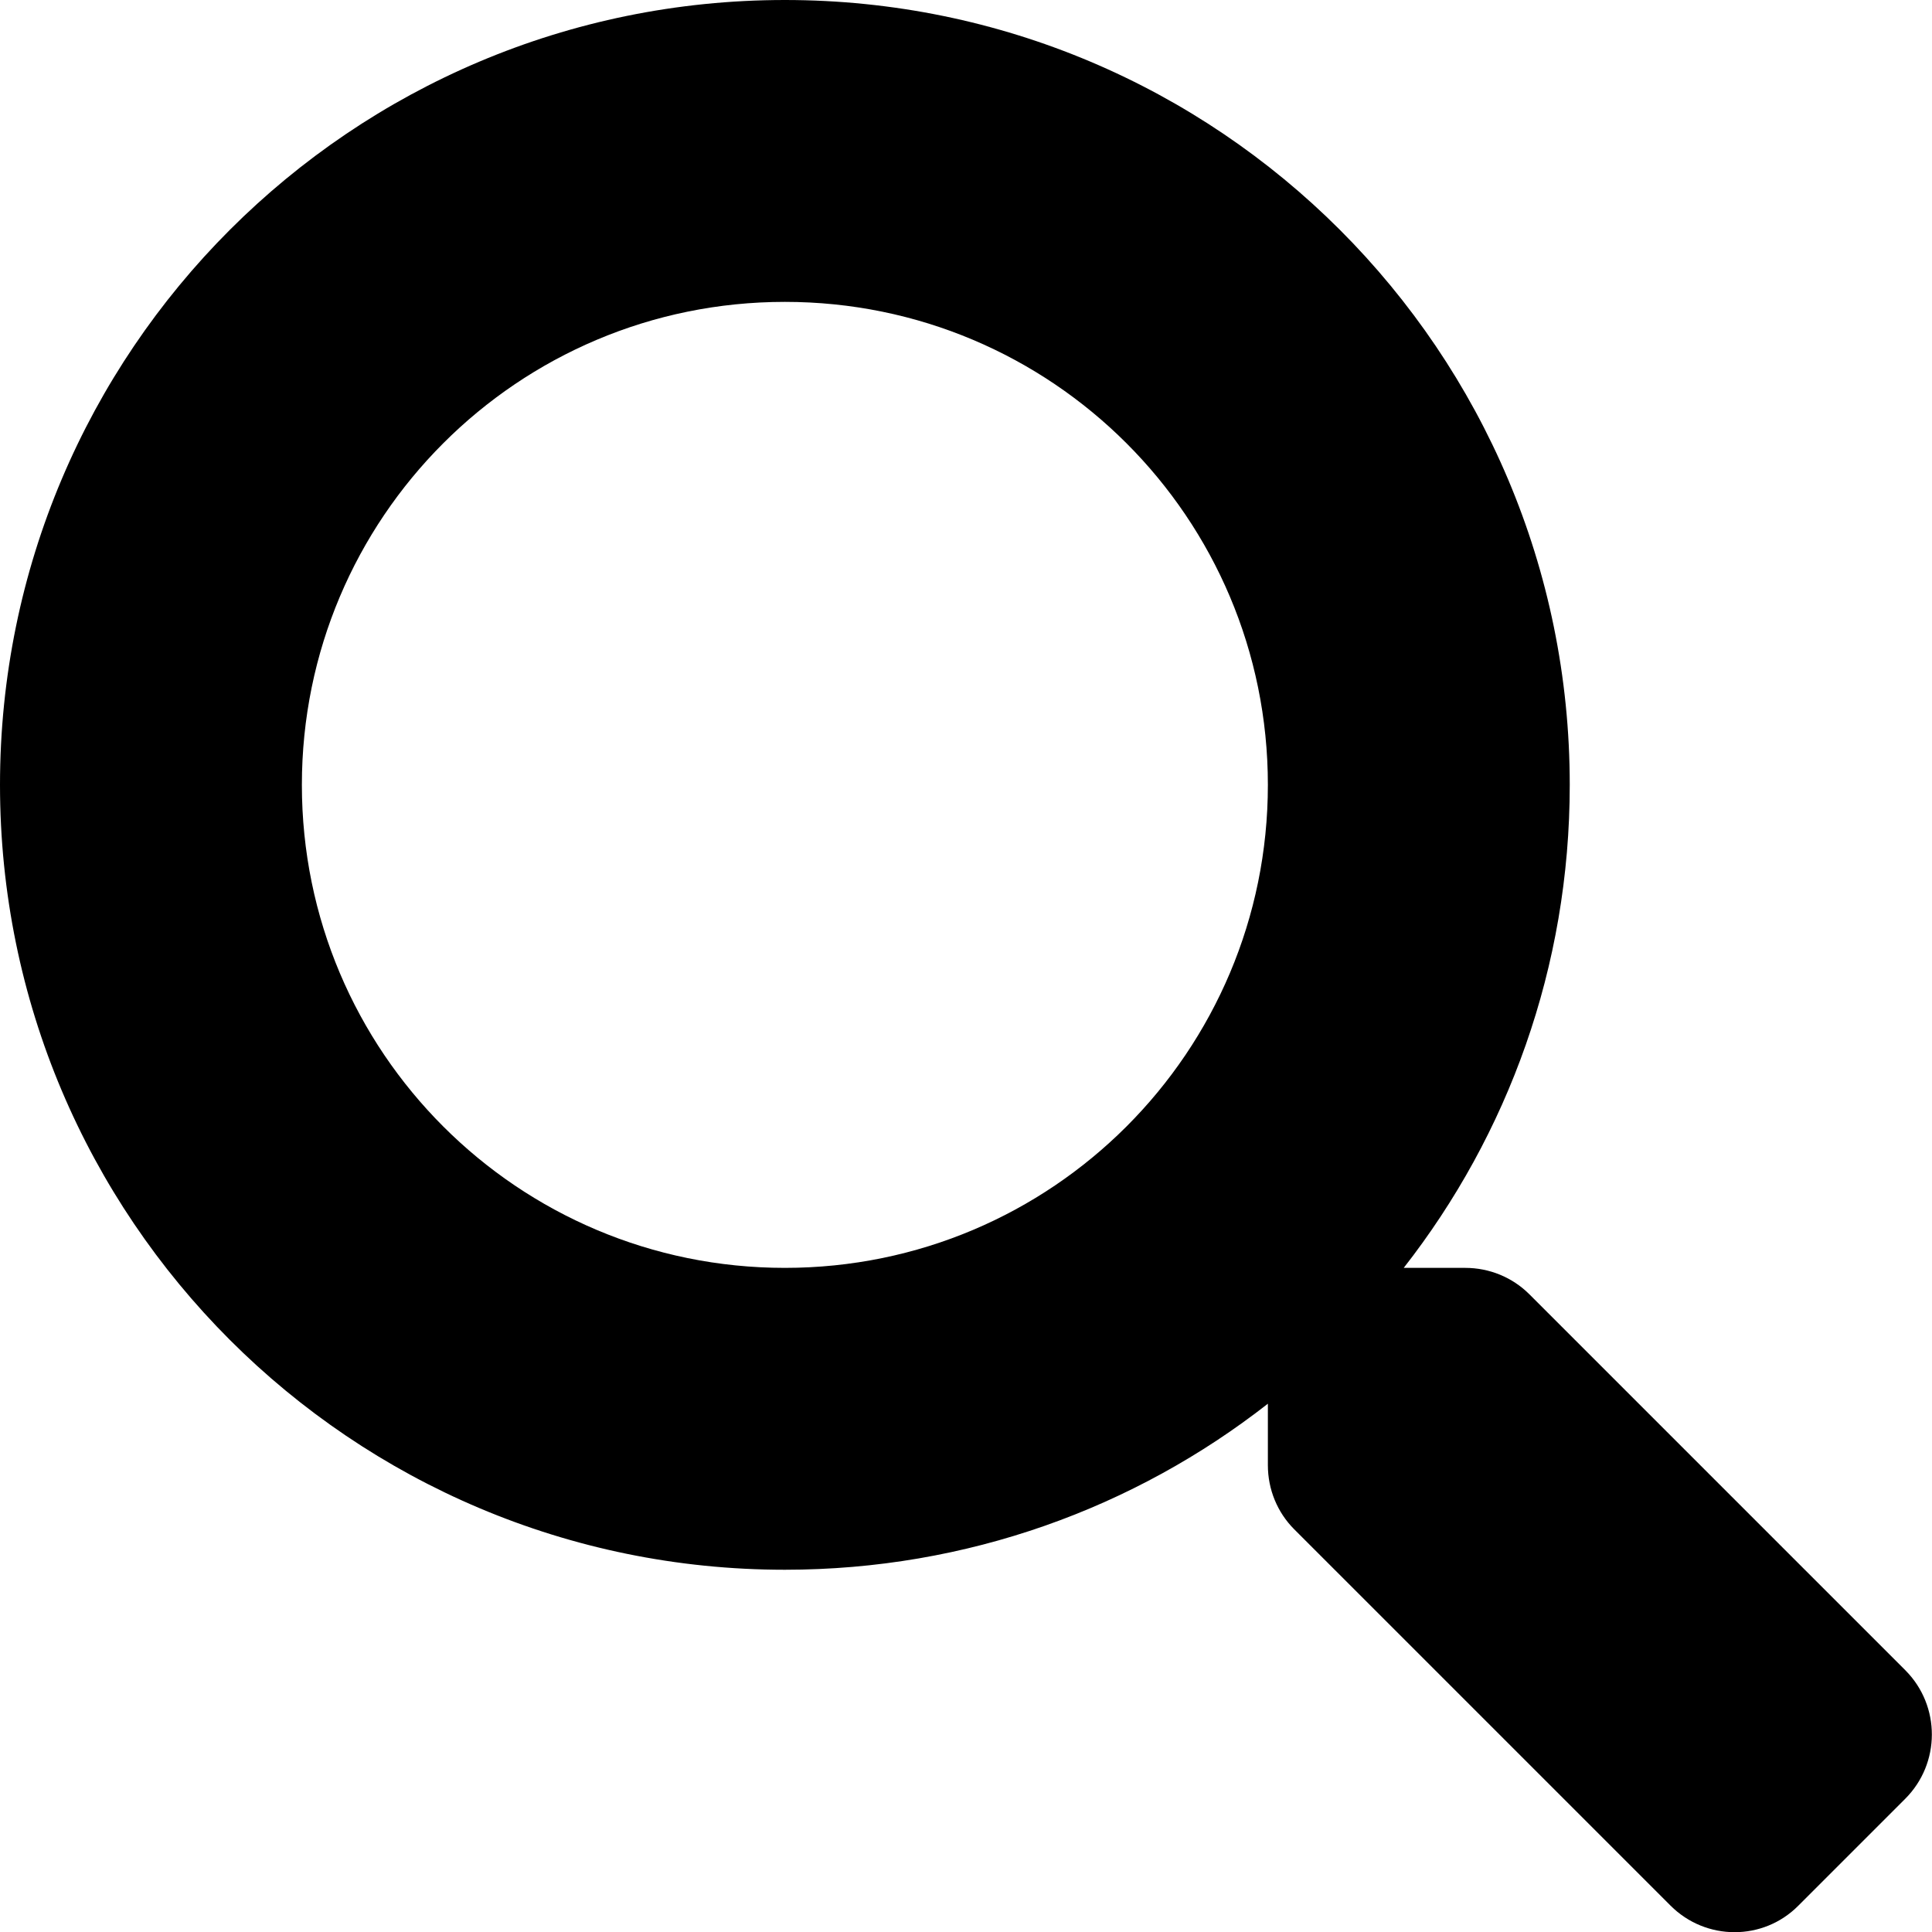
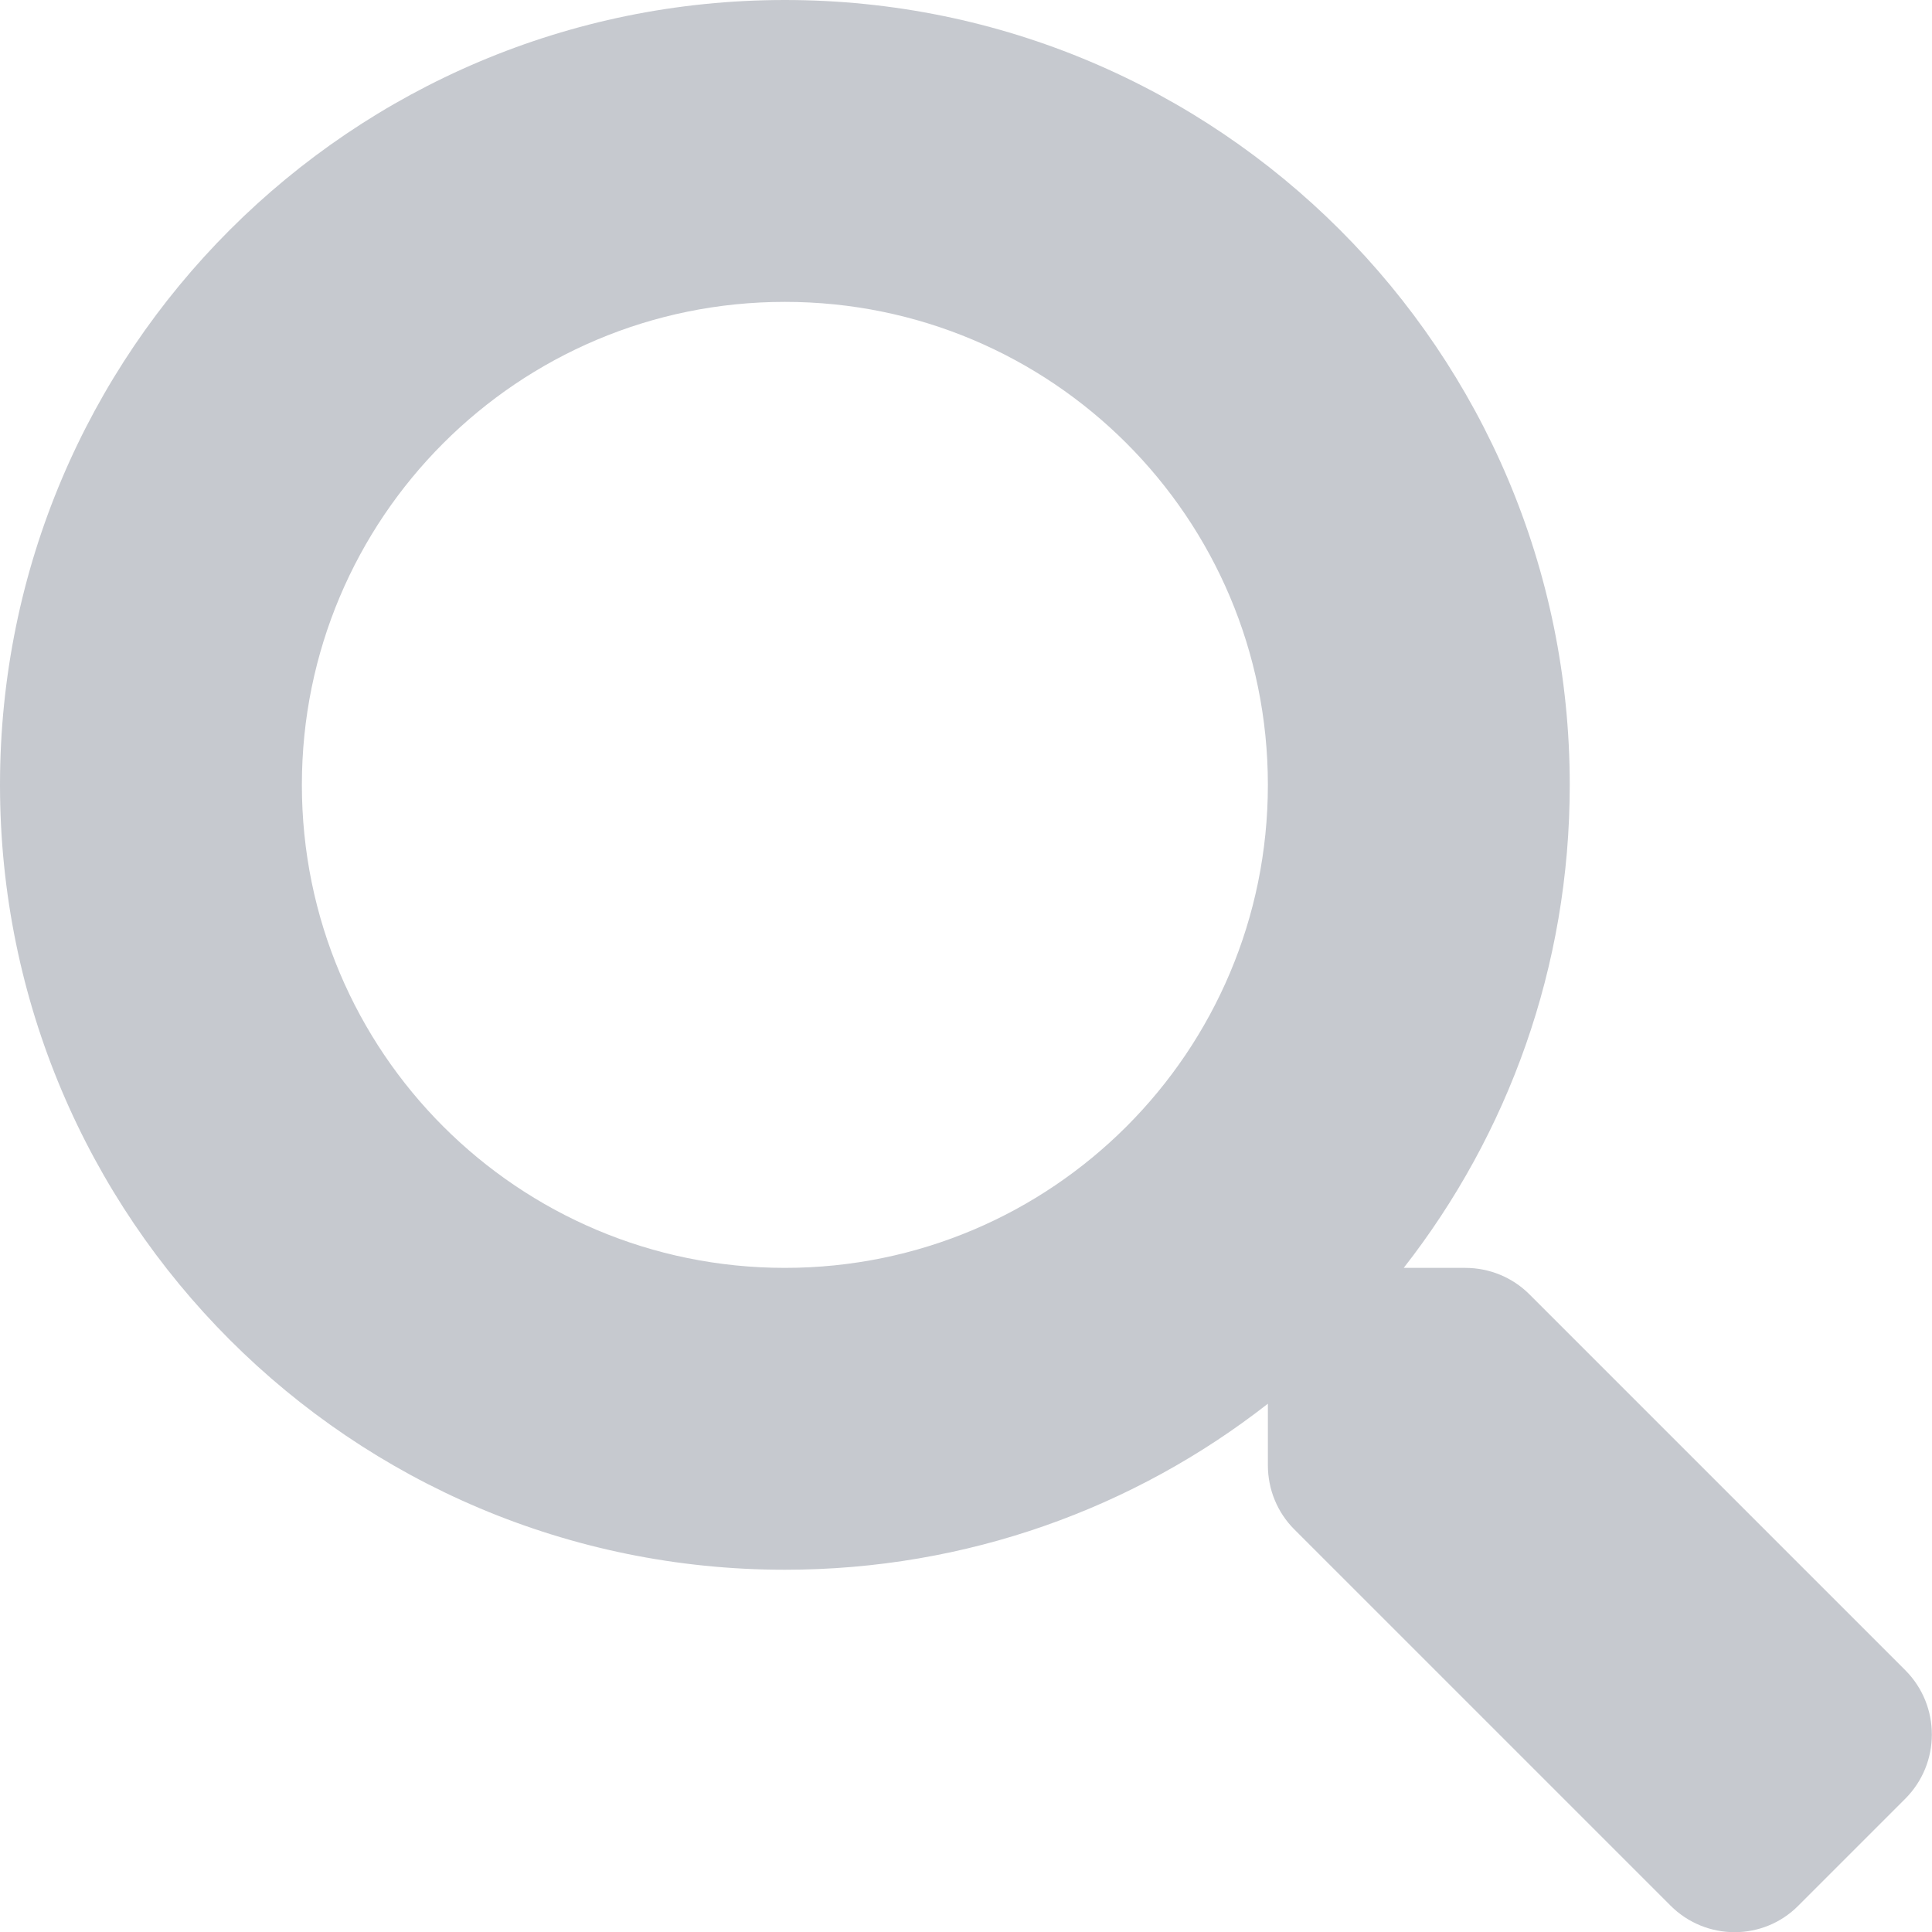
<svg xmlns="http://www.w3.org/2000/svg" aria-hidden="true" focusable="false" data-prefix="fas" data-icon="search" class="svg-inline--fa fa-search fa-w-16" role="img" viewBox="0 0 512 512">
-   <path fill="currentColor" d="M505 442.7L405.3 343c-4.5-4.5-10.6-7-17-7H372c27.6-35.3 44-79.7 44-128C416 93.1 322.9 0 208 0S0 93.1 0 208s93.1 208 208 208c48.3 0 92.7-16.4 128-44v16.3c0 6.4 2.5 12.5 7 17l99.7 99.7c9.4 9.4 24.6 9.4 33.9 0l28.3-28.3c9.4-9.4 9.4-24.6.1-34zM208 336c-70.7 0-128-57.2-128-128 0-70.7 57.2-128 128-128 70.7 0 128 57.2 128 128 0 70.7-57.2 128-128 128z" />
+   <path fill="#c6c9cf" d="M505 442.7L405.3 343c-4.5-4.5-10.6-7-17-7H372c27.6-35.3 44-79.7 44-128C416 93.1 322.9 0 208 0S0 93.1 0 208s93.1 208 208 208c48.3 0 92.7-16.4 128-44v16.3c0 6.4 2.5 12.5 7 17l99.7 99.7c9.4 9.4 24.6 9.4 33.9 0l28.3-28.3c9.4-9.4 9.4-24.6.1-34zM208 336c-70.7 0-128-57.2-128-128 0-70.7 57.2-128 128-128 70.7 0 128 57.2 128 128 0 70.7-57.2 128-128 128z" />
</svg>
